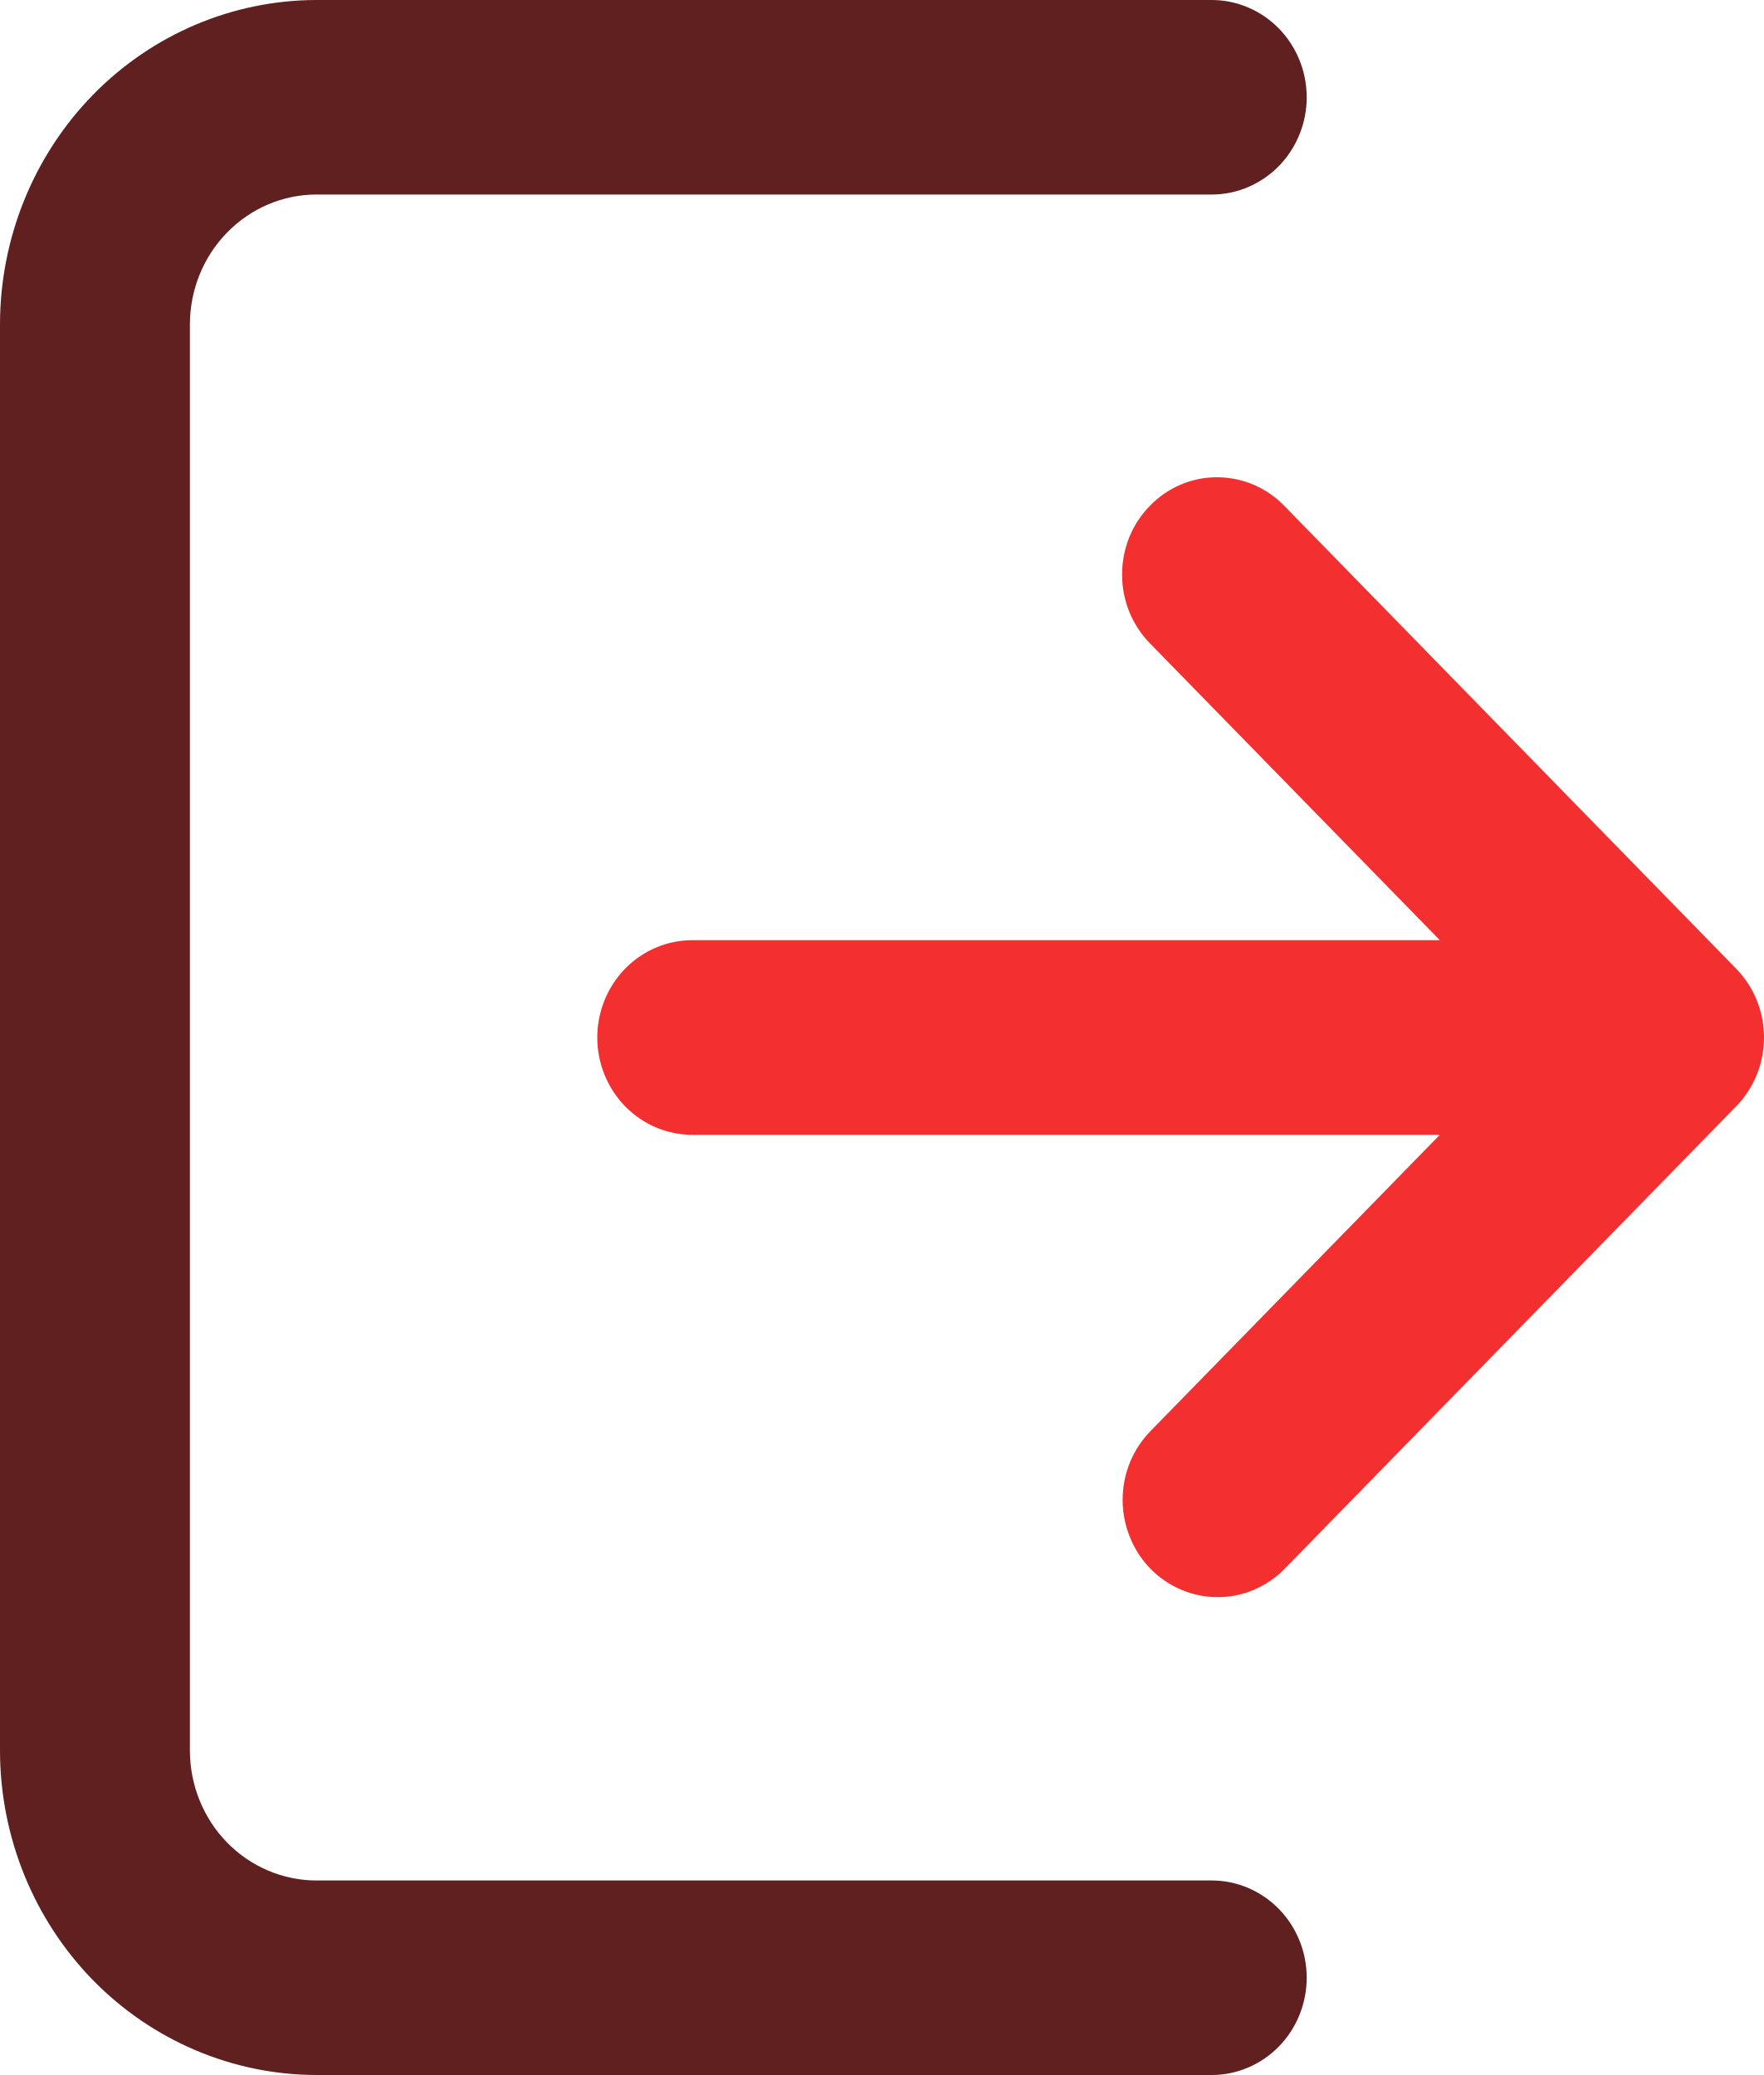
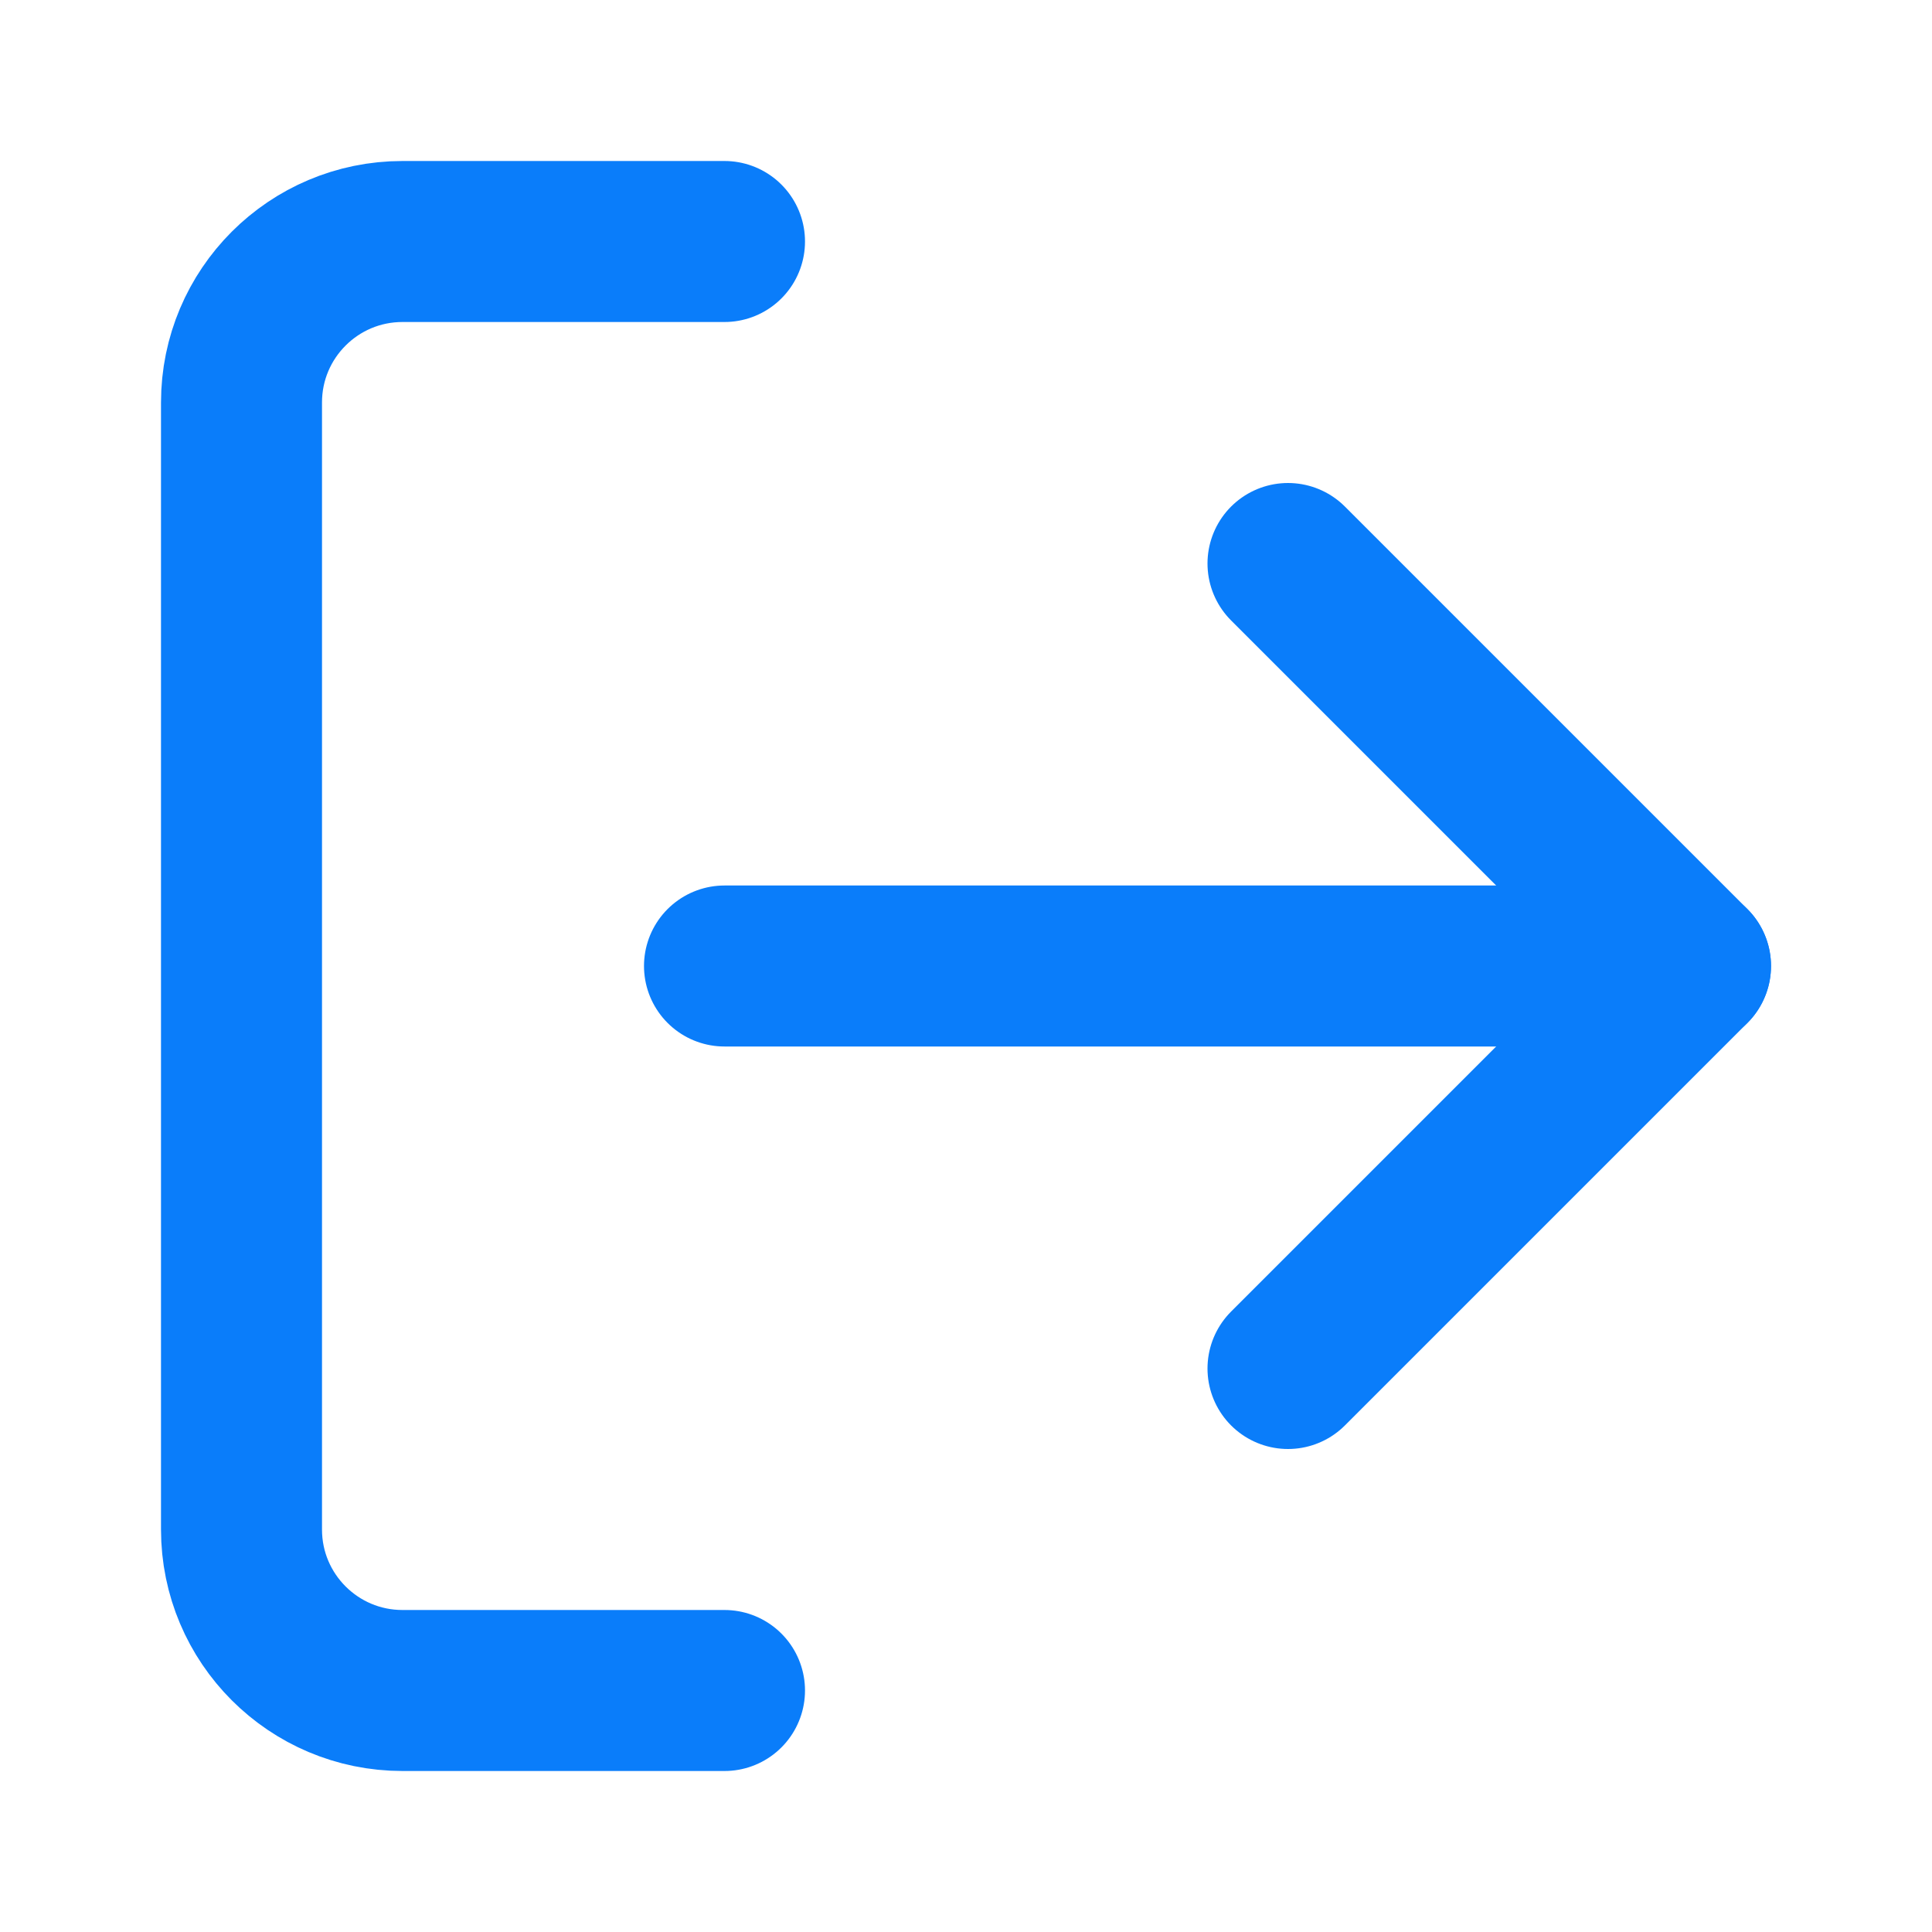
- <svg xmlns="http://www.w3.org/2000/svg" width="17" height="20" viewBox="0 0 17 20" fill="none">
-   <path d="M12.593 19.062C12.593 19.311 12.496 19.55 12.325 19.725C12.153 19.901 11.92 20 11.678 20H3.05C2.242 19.999 1.466 19.669 0.894 19.084C0.323 18.498 0.001 17.703 0 16.875V3.125C0.001 2.296 0.323 1.502 0.894 0.916C1.466 0.33 2.242 0.001 3.05 0H11.678C11.92 0 12.153 0.099 12.325 0.275C12.496 0.45 12.593 0.689 12.593 0.938C12.593 1.186 12.496 1.425 12.325 1.6C12.153 1.776 11.92 1.875 11.678 1.875H3.05C2.727 1.875 2.417 2.007 2.188 2.242C1.959 2.476 1.831 2.794 1.83 3.125V16.875C1.831 17.206 1.959 17.524 2.188 17.759C2.417 17.993 2.727 18.125 3.05 18.125H11.678C11.92 18.125 12.153 18.224 12.325 18.4C12.496 18.575 12.593 18.814 12.593 19.062Z" fill="#602020" />
-   <path d="M16.732 9.337L12.383 4.882C12.299 4.793 12.197 4.723 12.086 4.674C11.975 4.626 11.855 4.601 11.734 4.6C11.613 4.599 11.493 4.623 11.381 4.67C11.269 4.717 11.167 4.787 11.082 4.875C10.996 4.962 10.928 5.066 10.882 5.181C10.836 5.296 10.813 5.419 10.814 5.543C10.814 5.667 10.839 5.789 10.886 5.904C10.934 6.018 11.002 6.121 11.089 6.208L13.876 9.062H6.671C6.429 9.062 6.196 9.161 6.024 9.337C5.853 9.513 5.756 9.751 5.756 10C5.756 10.249 5.853 10.487 6.024 10.663C6.196 10.839 6.429 10.938 6.671 10.938H13.876L11.089 13.792C11.004 13.879 10.936 13.982 10.889 14.096C10.843 14.21 10.819 14.332 10.819 14.456C10.819 14.579 10.843 14.701 10.889 14.815C10.934 14.929 11.002 15.033 11.087 15.12C11.172 15.207 11.273 15.276 11.385 15.323C11.496 15.37 11.615 15.395 11.736 15.394C11.856 15.394 11.975 15.37 12.086 15.322C12.197 15.275 12.298 15.206 12.383 15.118L16.732 10.663C16.904 10.487 17 10.249 17 10C17 9.751 16.904 9.513 16.732 9.337Z" fill="#F42F2F" />
+ <svg xmlns="http://www.w3.org/2000/svg" width="24" height="24" viewBox="0 0 24 24" fill="none" stroke="#0A7DFA" stroke-width="2" stroke-linecap="round" stroke-linejoin="round">
+   <path d="m16 17 5-5-5-5" />
+   <path d="M21 12H9" />
+   <path d="M9 21H5a2 2 0 0 1-2-2V5a2 2 0 0 1 2-2h4" />
</svg>
